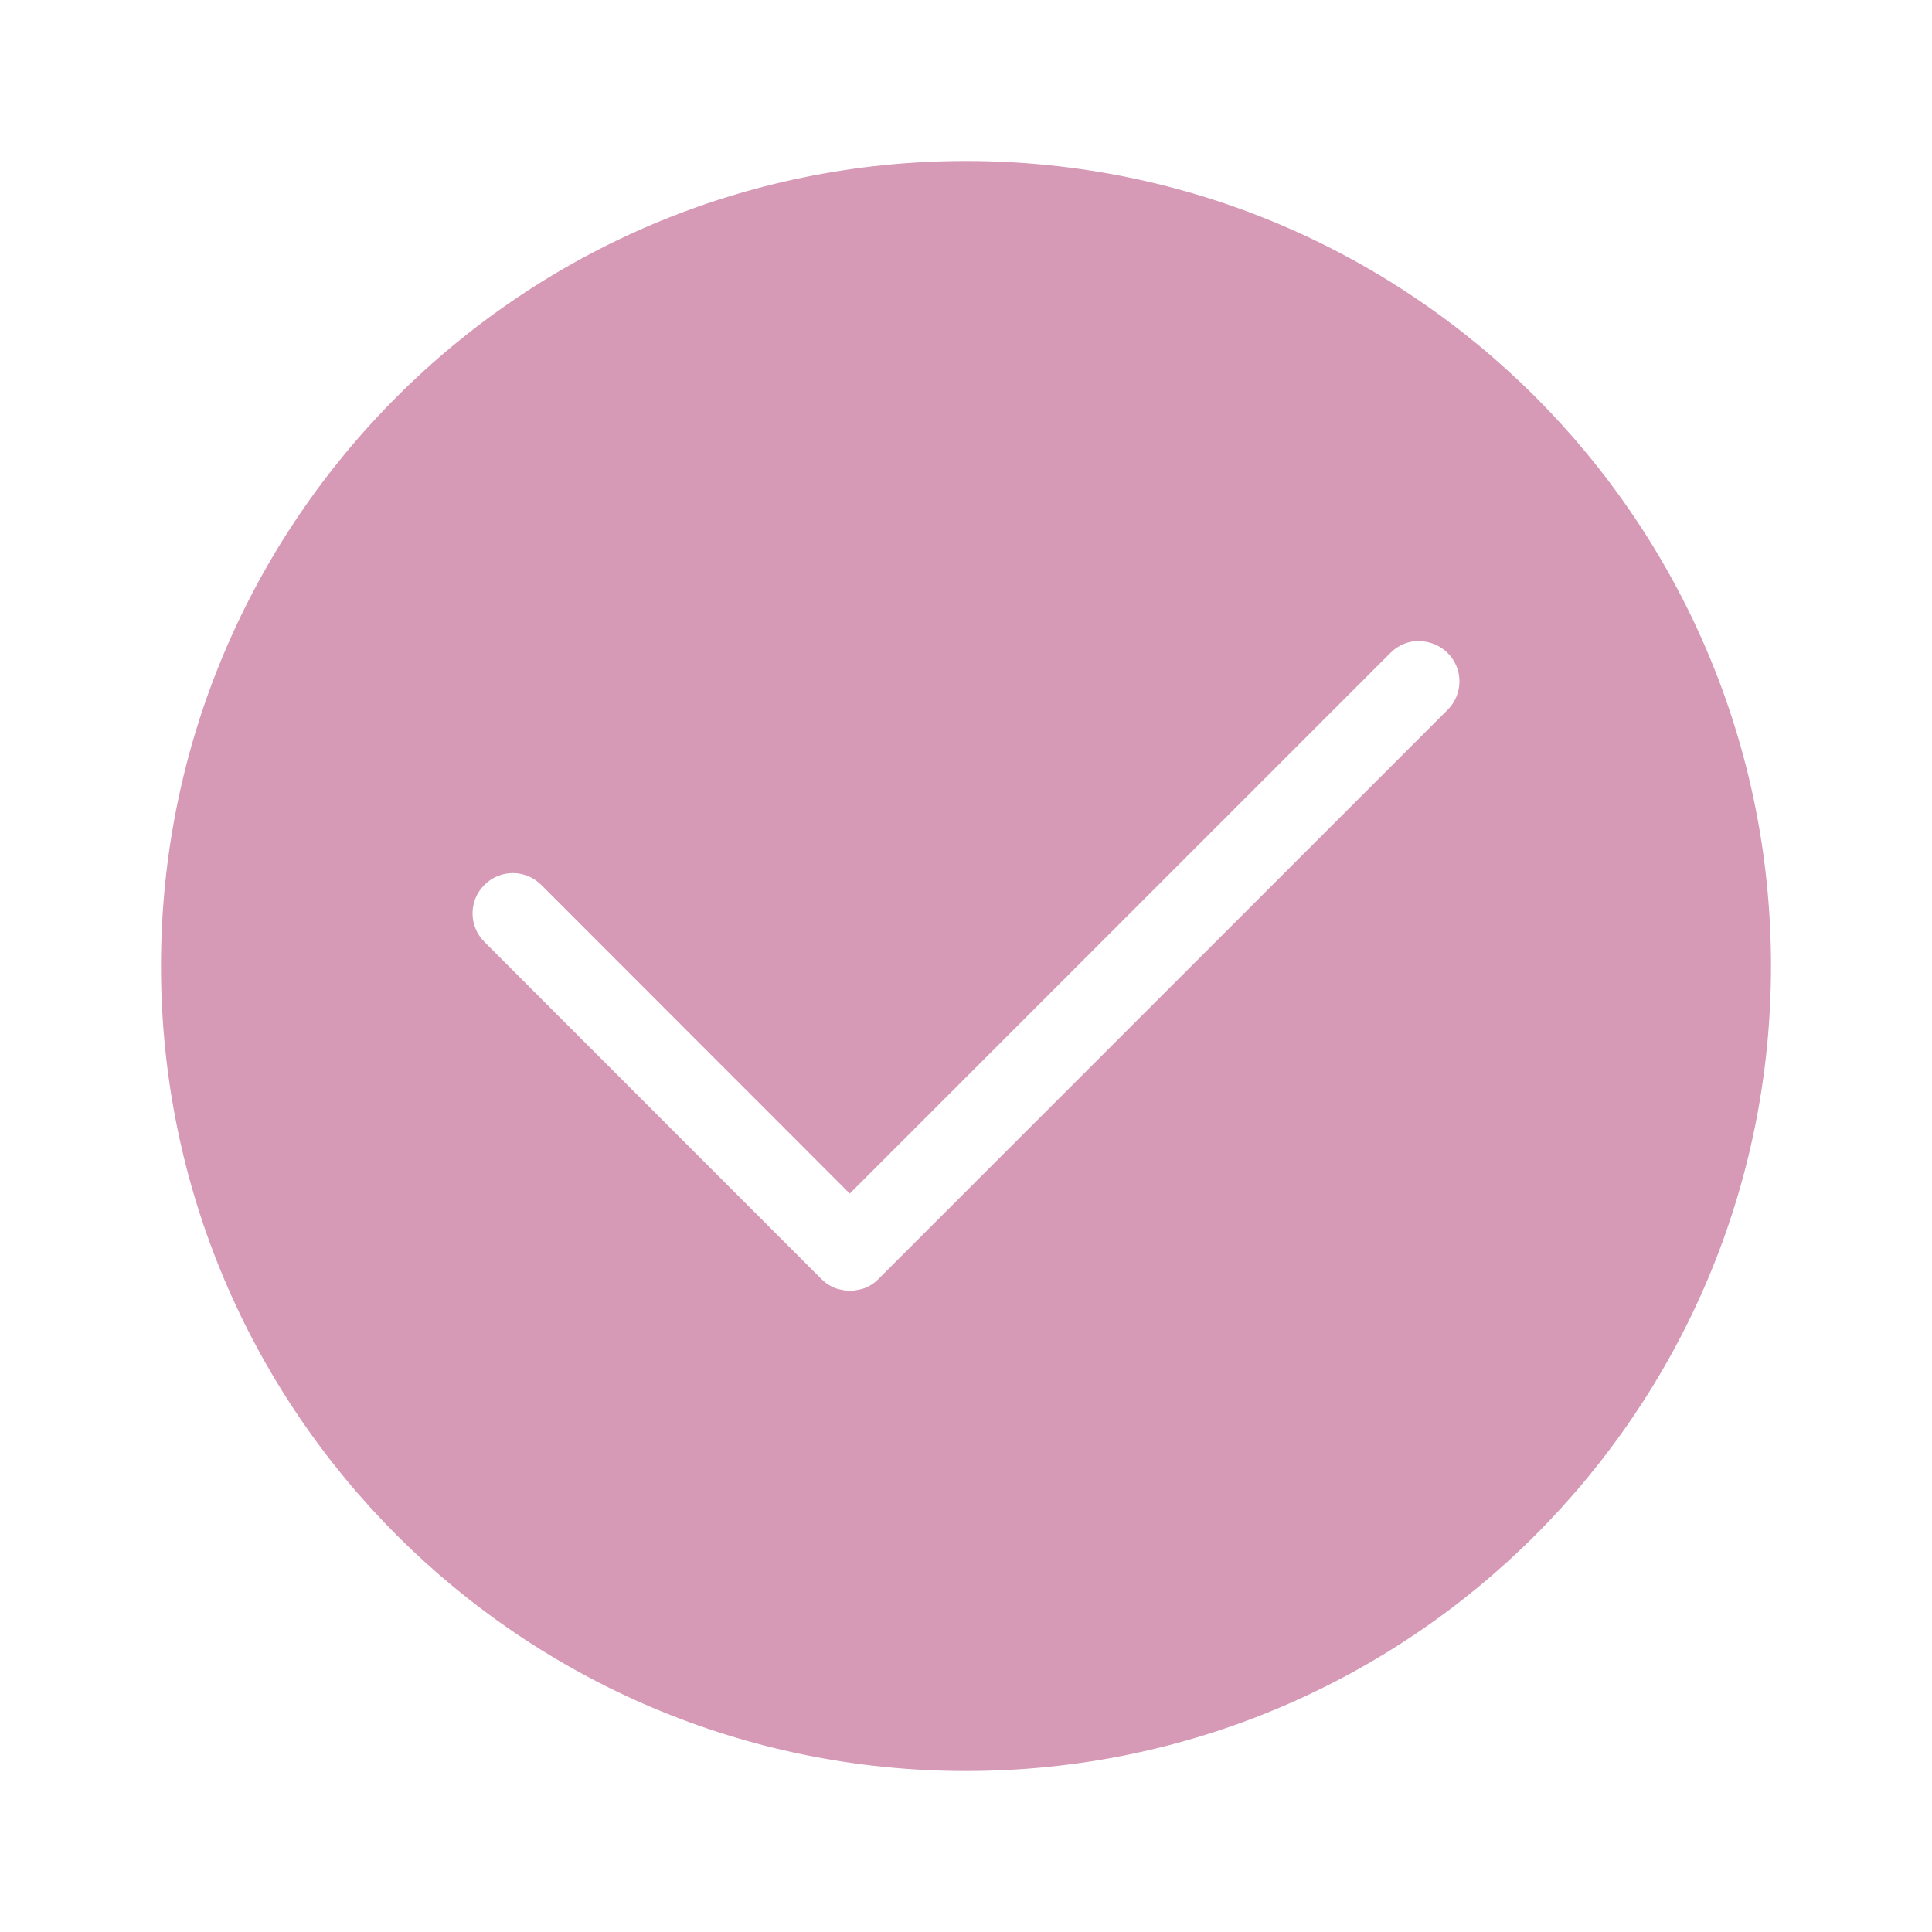
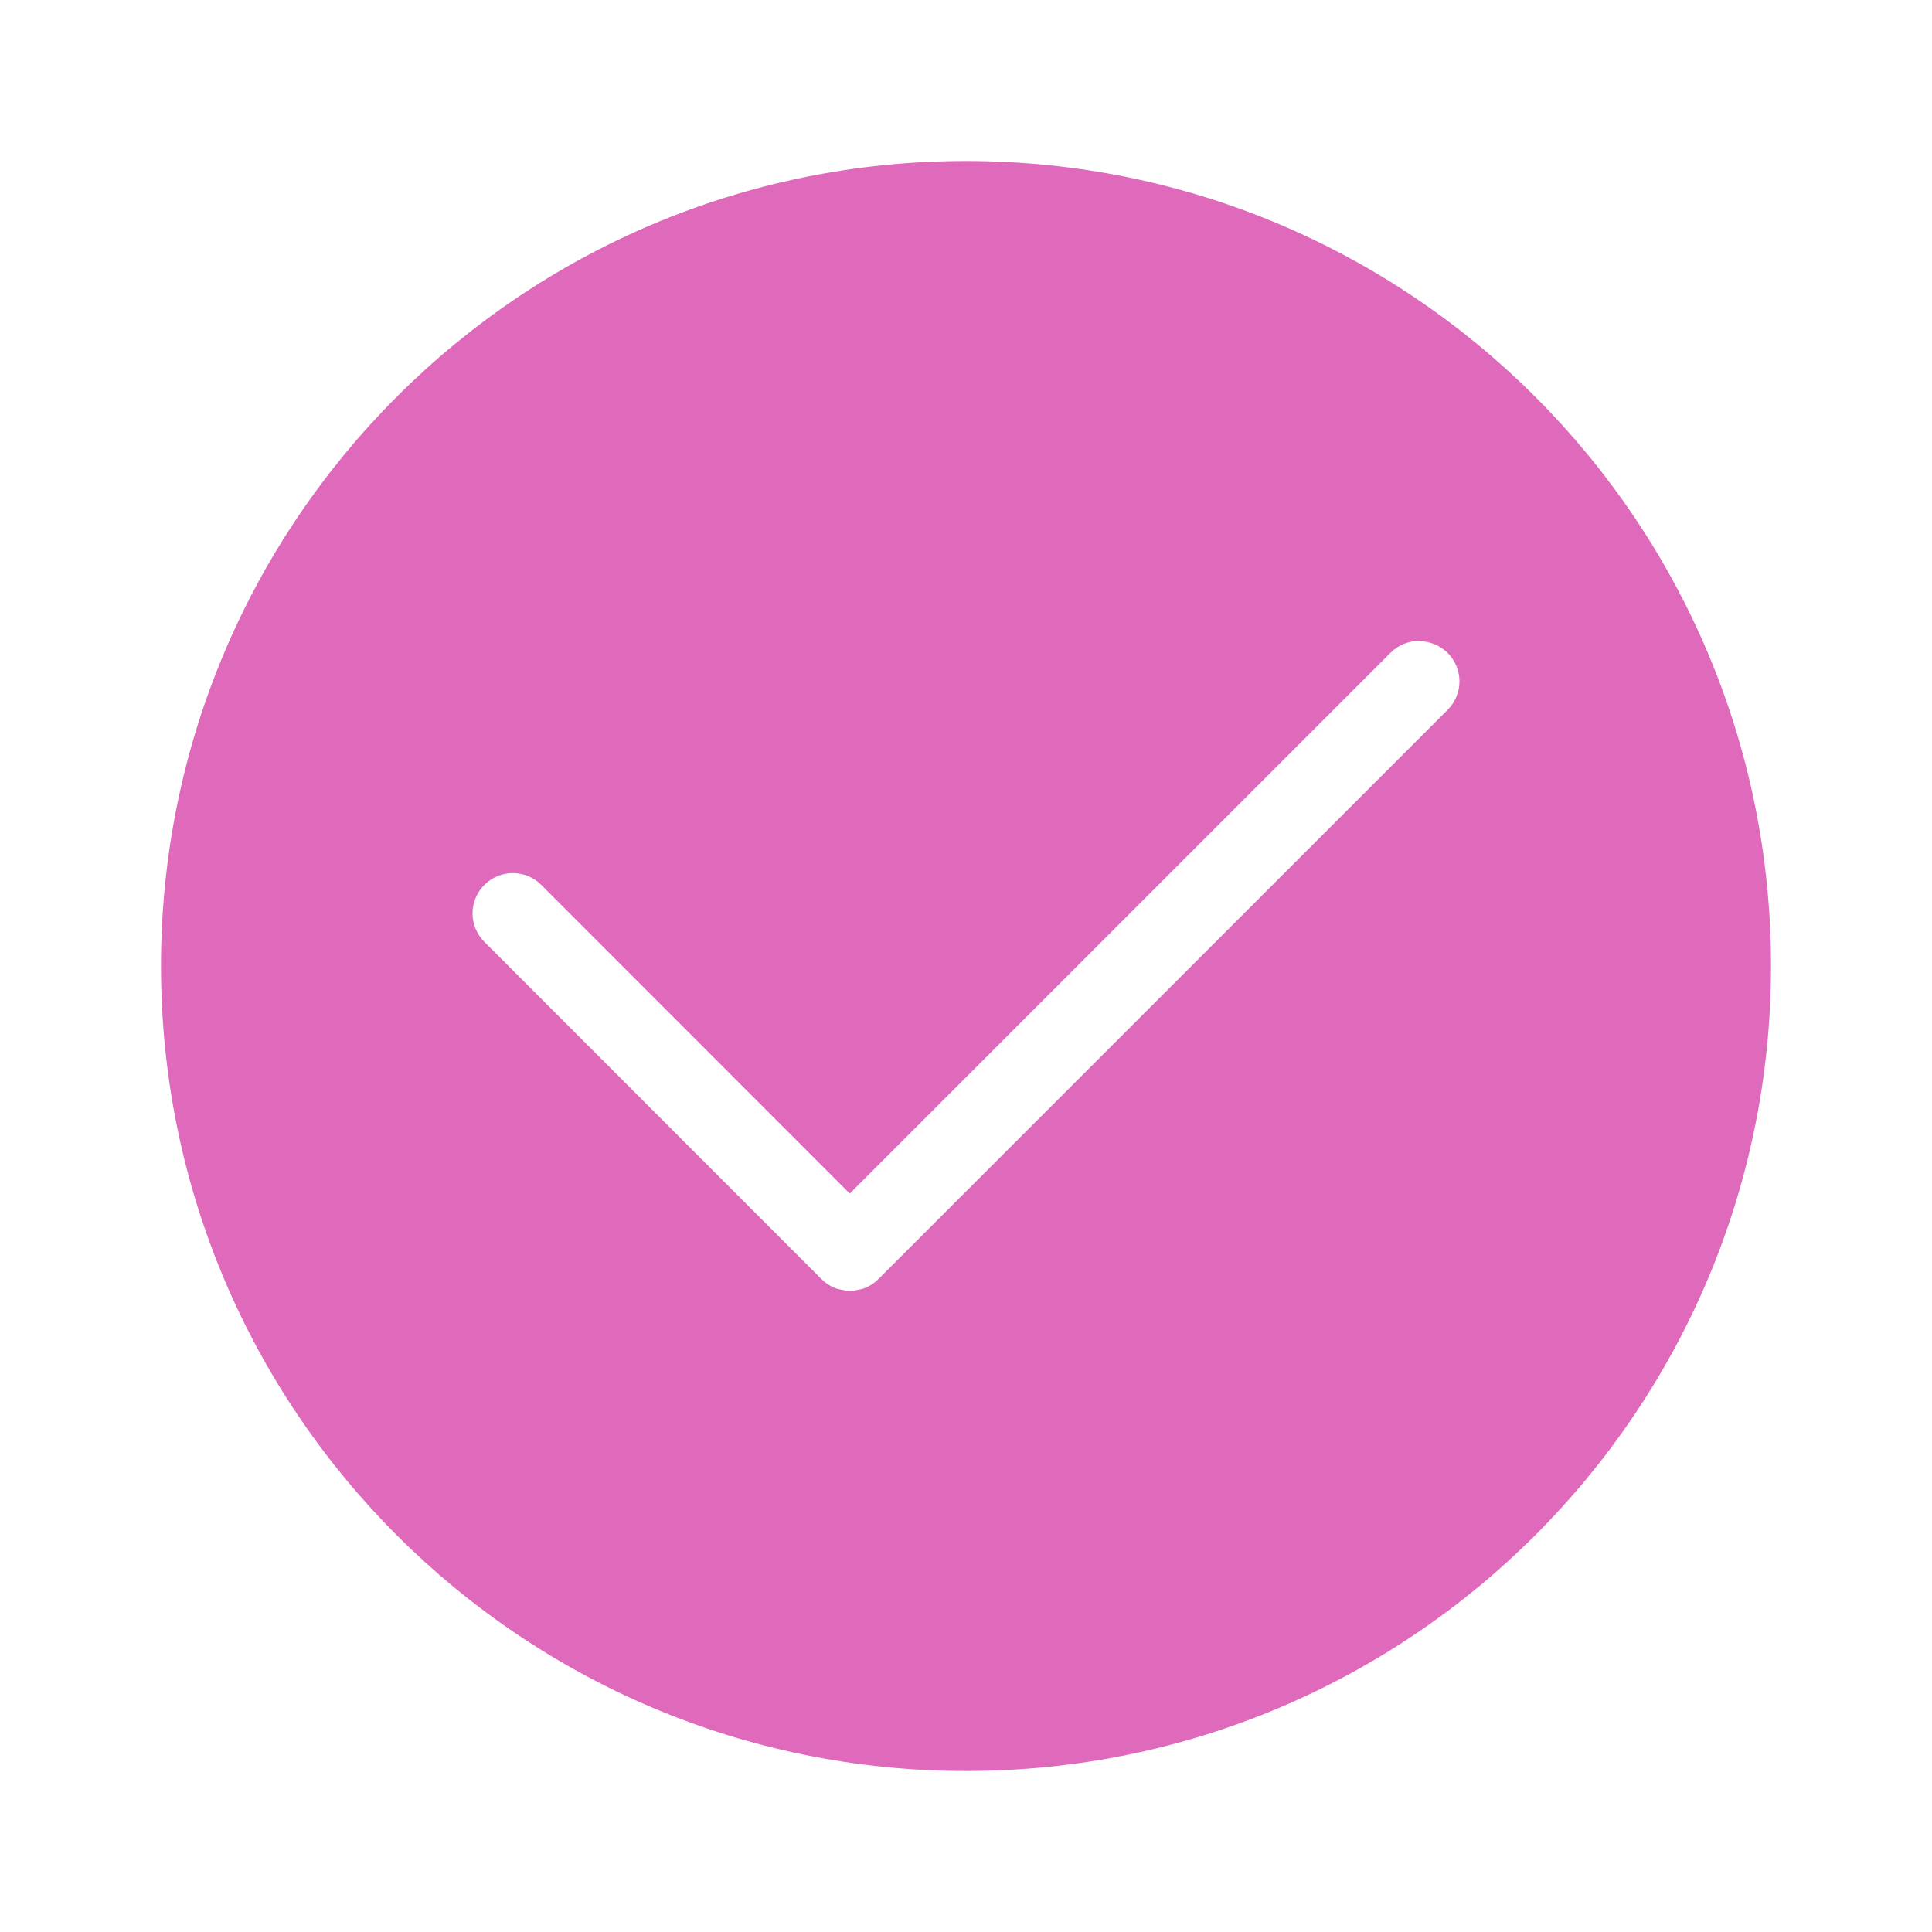
<svg xmlns="http://www.w3.org/2000/svg" width="24" height="24" version="1.1" viewBox="0 0 24 24">
-   <path d="m12 2a10 10 0 0 0-10 10 10 10 0 0 0 10 10 10 10 0 0 0 10-10 10 10 0 0 0-10-10zm5.629 5.963v0.002c0.128-4e-6 0.256 0.049 0.354 0.146 0.196 0.196 0.196 0.511 0 0.707l-7.072 7.072c-0.024 0.024-0.05 0.046-0.078 0.064-0.028 0.018-0.056 0.033-0.086 0.045-0.03 0.012-0.062 0.019-0.094 0.025-0.031 0.006-0.064 0.012-0.096 0.012-0.032 0-0.062-0.006-0.094-0.012-0.031-0.006-0.064-0.013-0.094-0.025-0.03-0.012-0.058-0.027-0.086-0.045-0.014-0.009-0.028-0.021-0.041-0.031-0.013-0.011-0.027-0.023-0.039-0.035l-4.186-4.188c-0.196-0.196-0.196-0.511 0-0.707 0.196-0.196 0.511-0.196 0.707 0l3.832 3.834 6.719-6.719c0.098-0.098 0.226-0.146 0.354-0.146z" fill="#D699B6" />
+   <path d="m12 2a10 10 0 0 0-10 10 10 10 0 0 0 10 10 10 10 0 0 0 10-10 10 10 0 0 0-10-10zm5.629 5.963v0.002c0.128-4e-6 0.256 0.049 0.354 0.146 0.196 0.196 0.196 0.511 0 0.707l-7.072 7.072c-0.024 0.024-0.05 0.046-0.078 0.064-0.028 0.018-0.056 0.033-0.086 0.045-0.03 0.012-0.062 0.019-0.094 0.025-0.031 0.006-0.064 0.012-0.096 0.012-0.032 0-0.062-0.006-0.094-0.012-0.031-0.006-0.064-0.013-0.094-0.025-0.03-0.012-0.058-0.027-0.086-0.045-0.014-0.009-0.028-0.021-0.041-0.031-0.013-0.011-0.027-0.023-0.039-0.035l-4.186-4.188c-0.196-0.196-0.196-0.511 0-0.707 0.196-0.196 0.511-0.196 0.707 0l3.832 3.834 6.719-6.719c0.098-0.098 0.226-0.146 0.354-0.146z" fill="#DF69ba" />
</svg>
